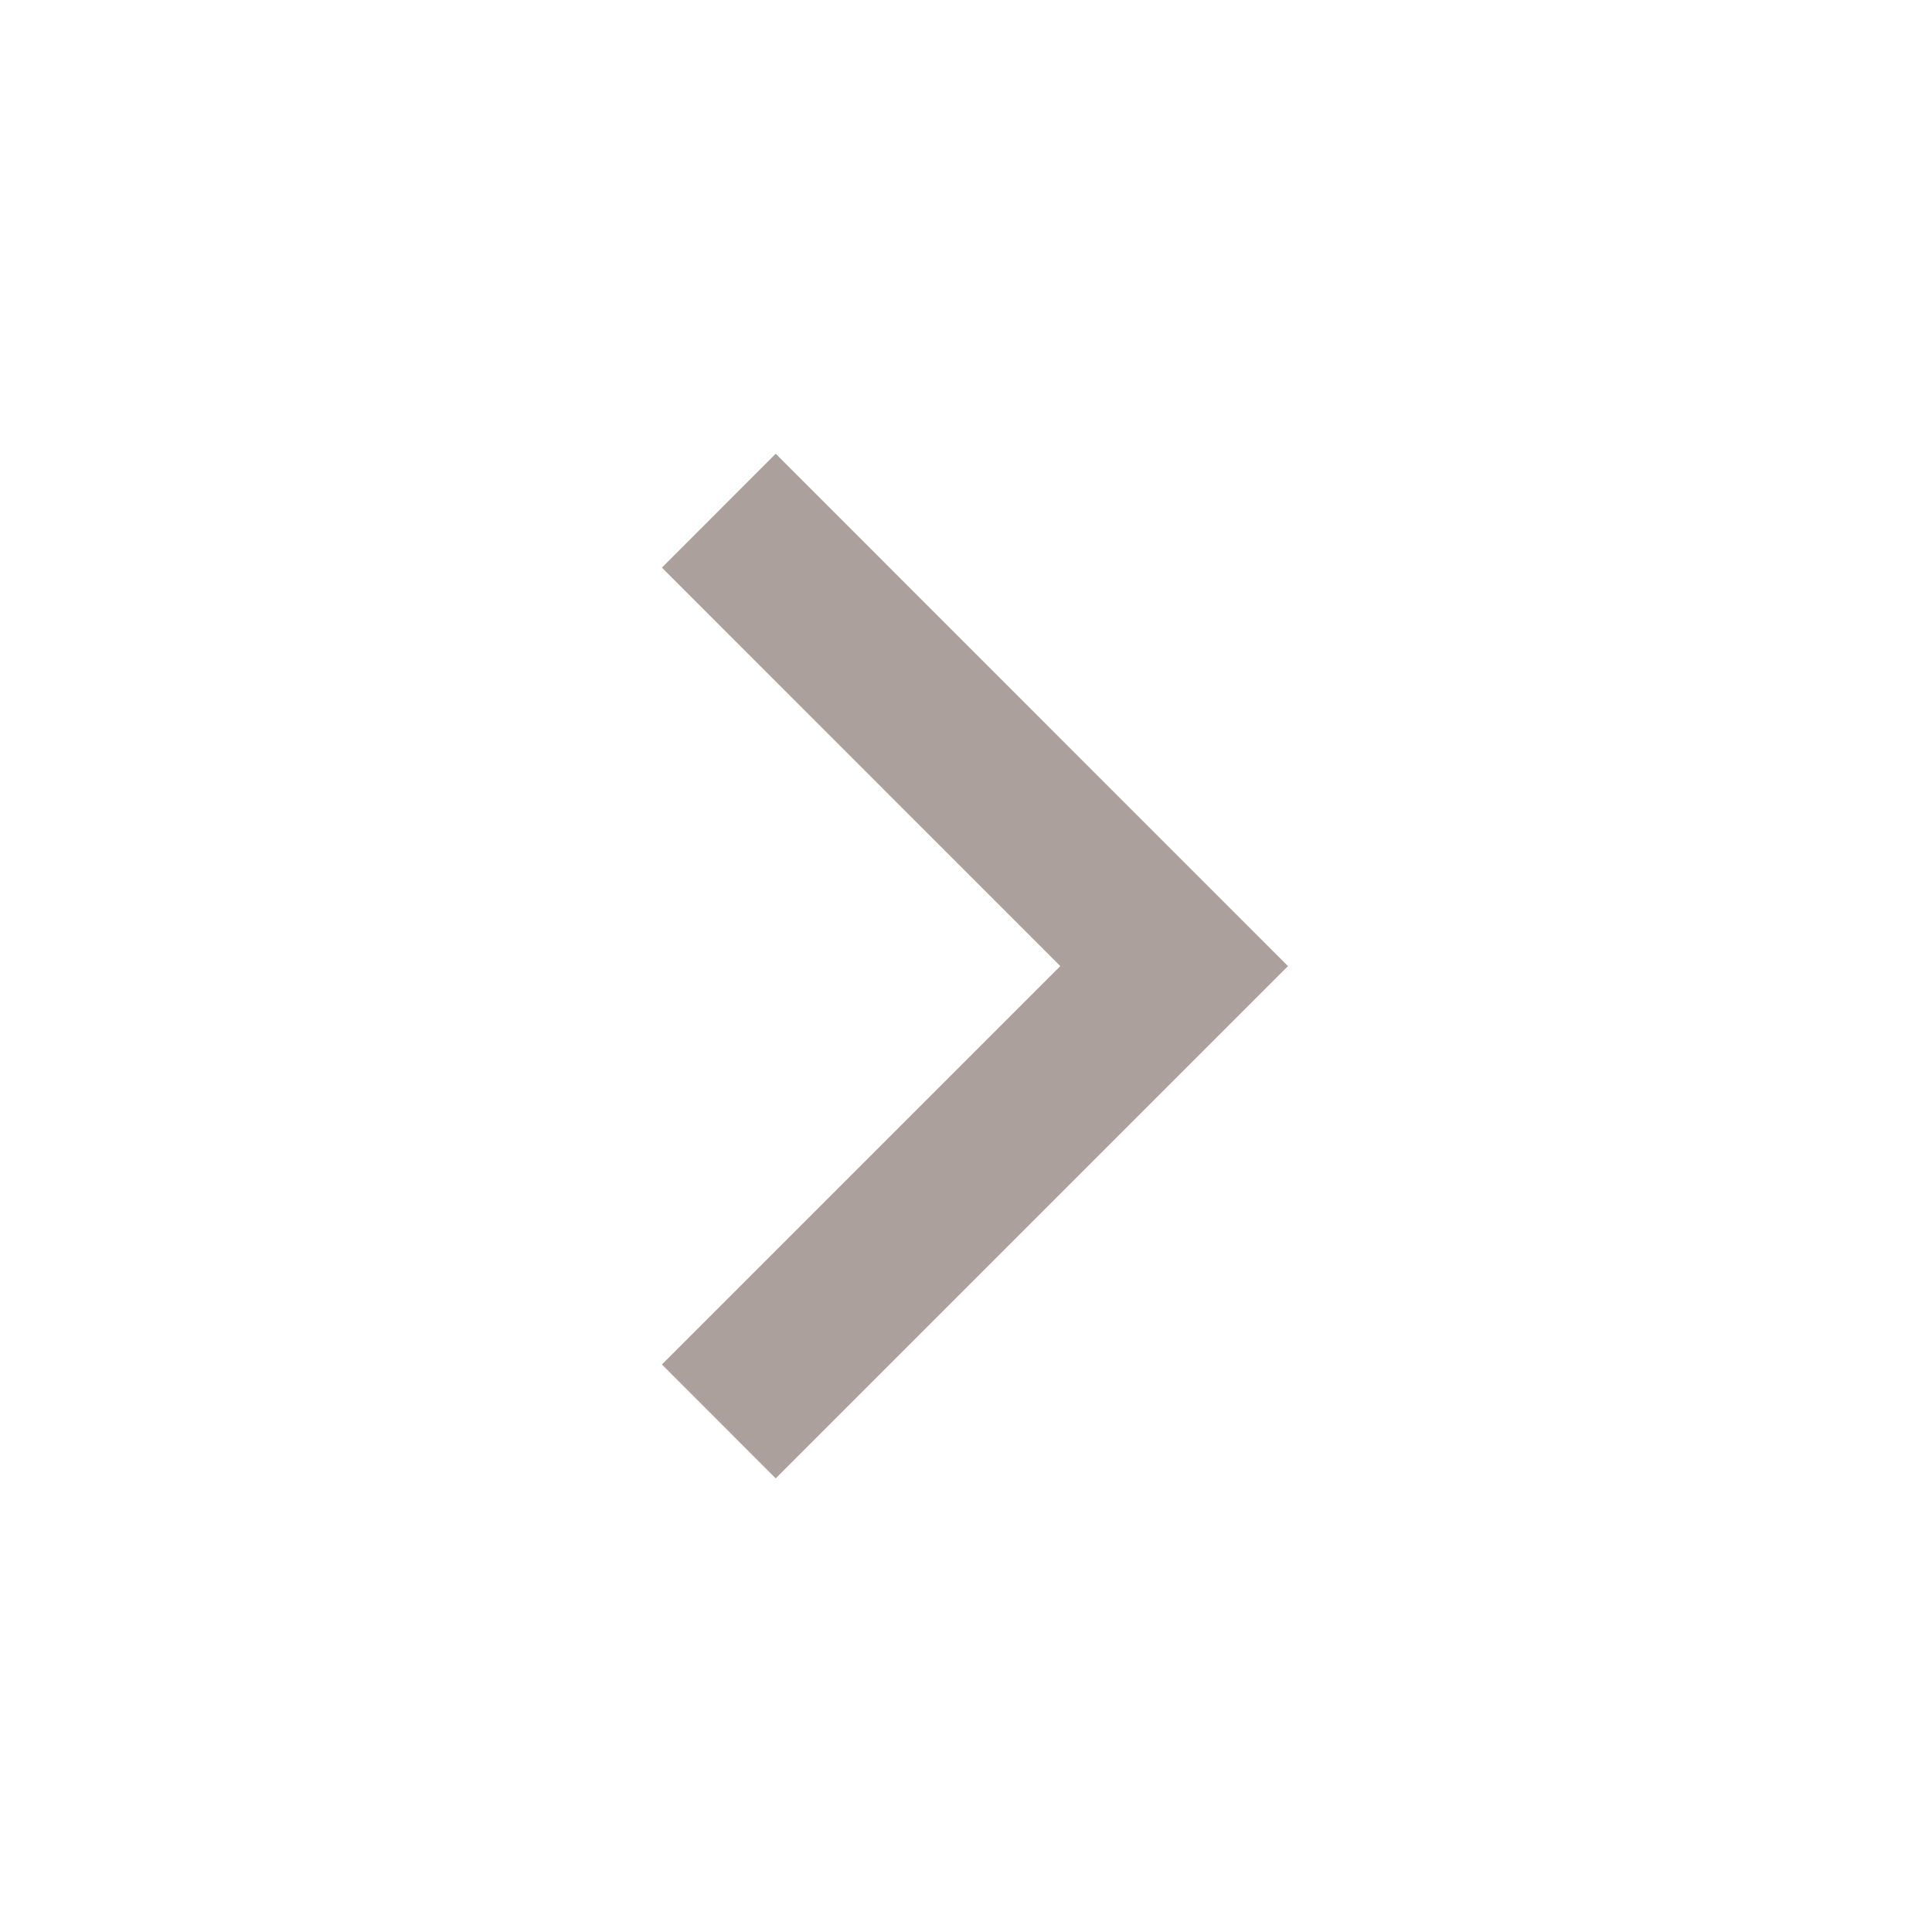
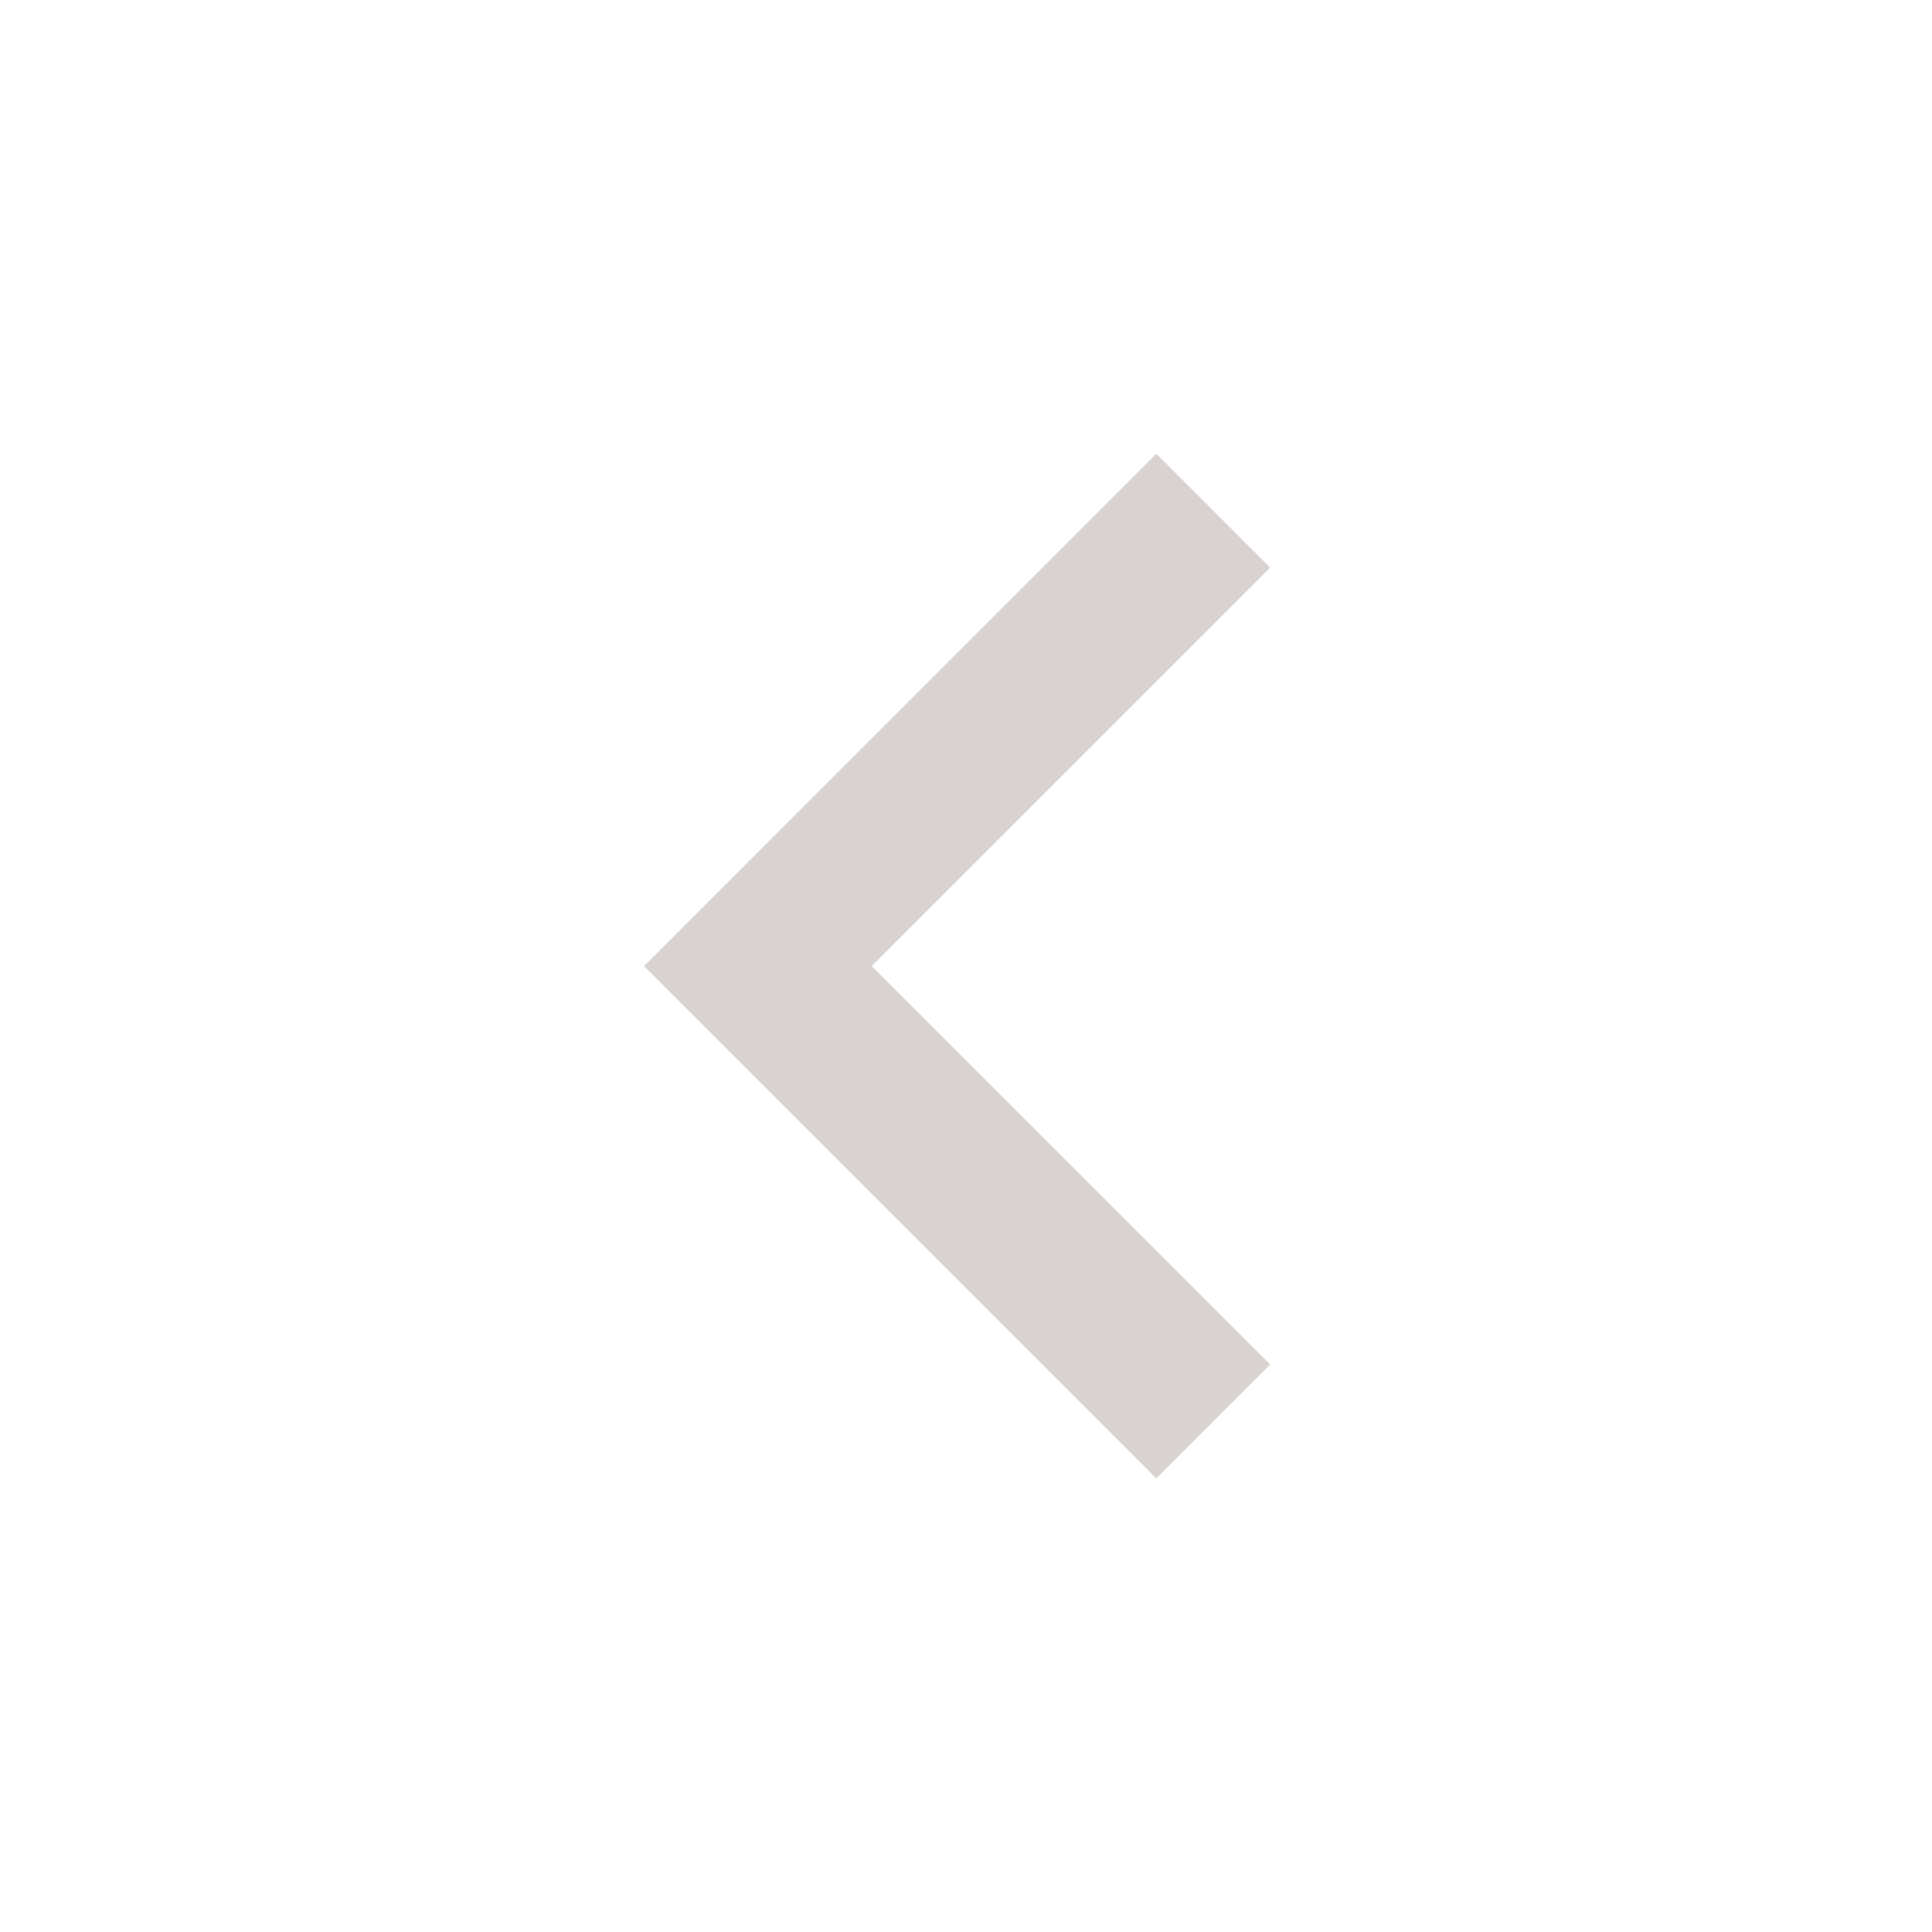
<svg xmlns="http://www.w3.org/2000/svg" preserveAspectRatio="none" overflow="visible" style="display: block;" width="20" height="20" viewBox="0 0 20 20" fill="none">
  <g id="Frame">
-     <path id="Vector" d="M10.976 10.001L6.852 5.876L8.03 4.697L13.333 10.001L8.03 15.304L6.852 14.125L10.976 10.001Z" fill="#ABA09C" />
+     <path id="Vector" d="M9.024 10.001L13.149 14.125L11.97 15.304L6.667 10.001L11.97 4.697L13.149 5.876L9.024 10.001Z" fill="#D8D2D0" />
  </g>
</svg>
